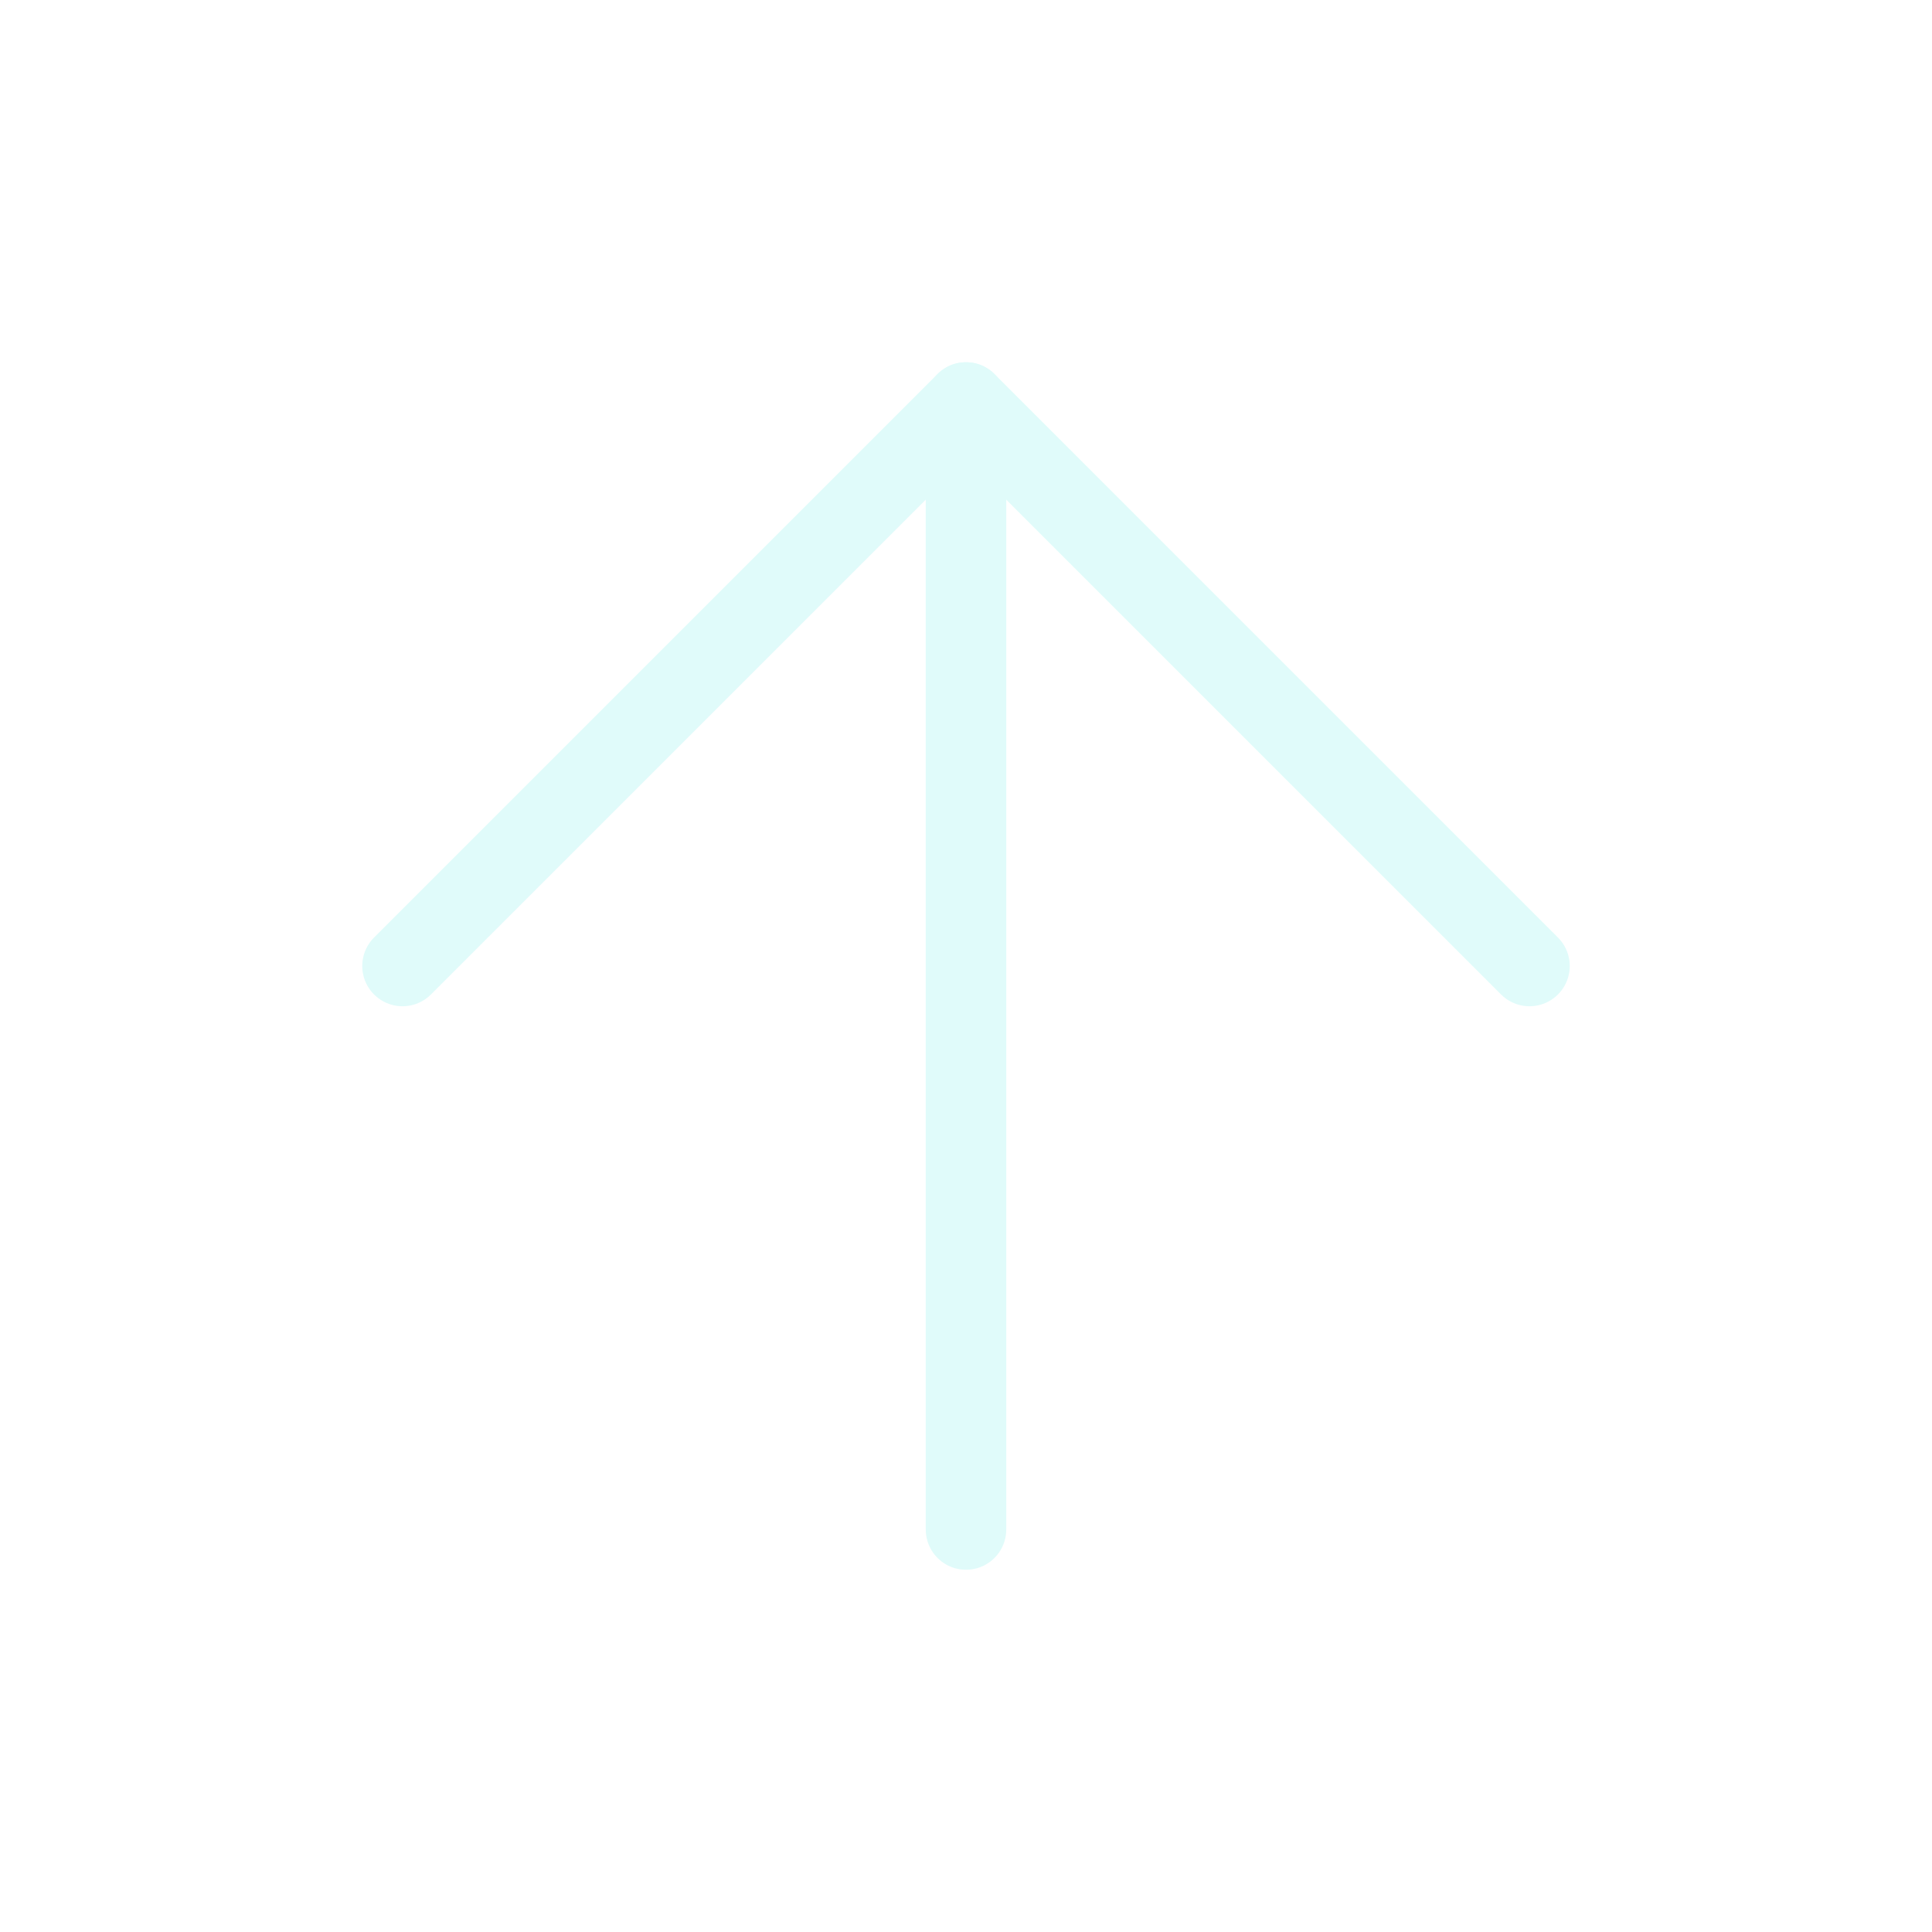
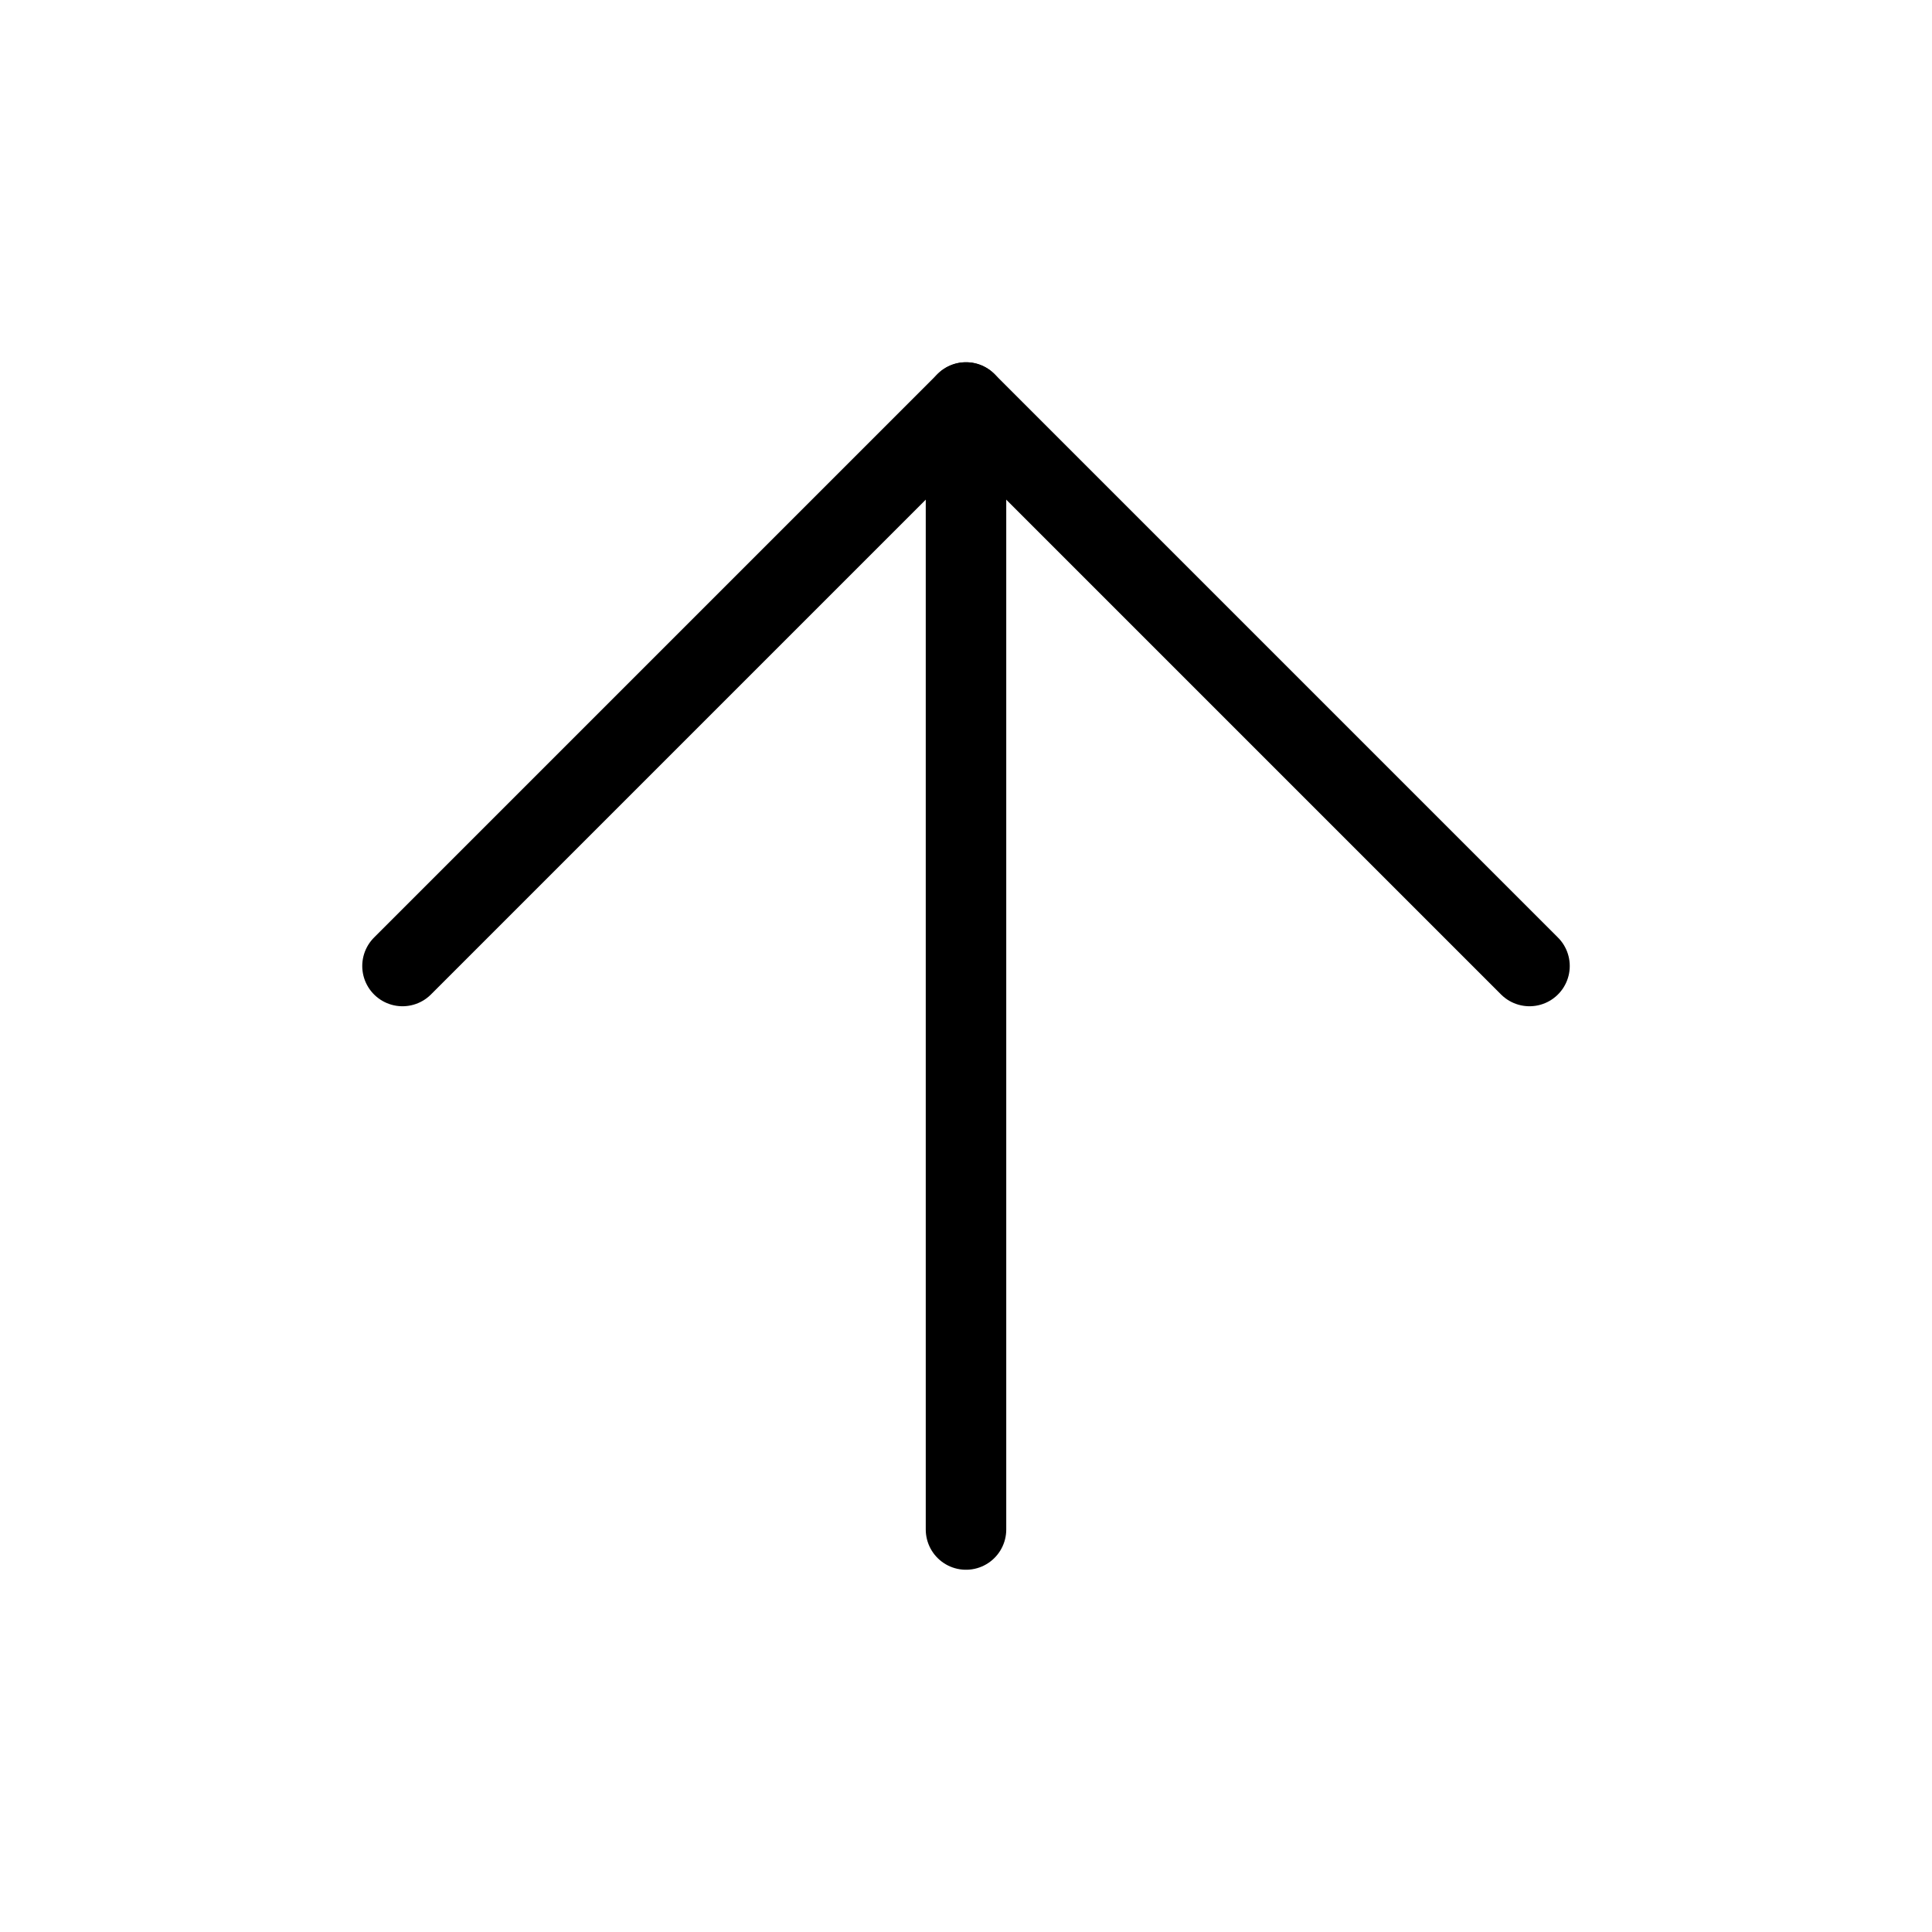
- <svg xmlns="http://www.w3.org/2000/svg" width="24" height="24" viewBox="0 0 24 24" fill="none" stroke="#e0fbfa" stroke-width="1" stroke-linecap="round" stroke-linejoin="round" class="feather feather-arrow-up">
+ <svg xmlns="http://www.w3.org/2000/svg" width="24" height="24" viewBox="0 0 24 24" fill="none" stroke="currentColor" stroke-width="1" stroke-linecap="round" stroke-linejoin="round" class="feather feather-arrow-up">
  <line x1="12" y1="19" x2="12" y2="5" />
  <polyline points="5 12 12 5 19 12" />
</svg>
